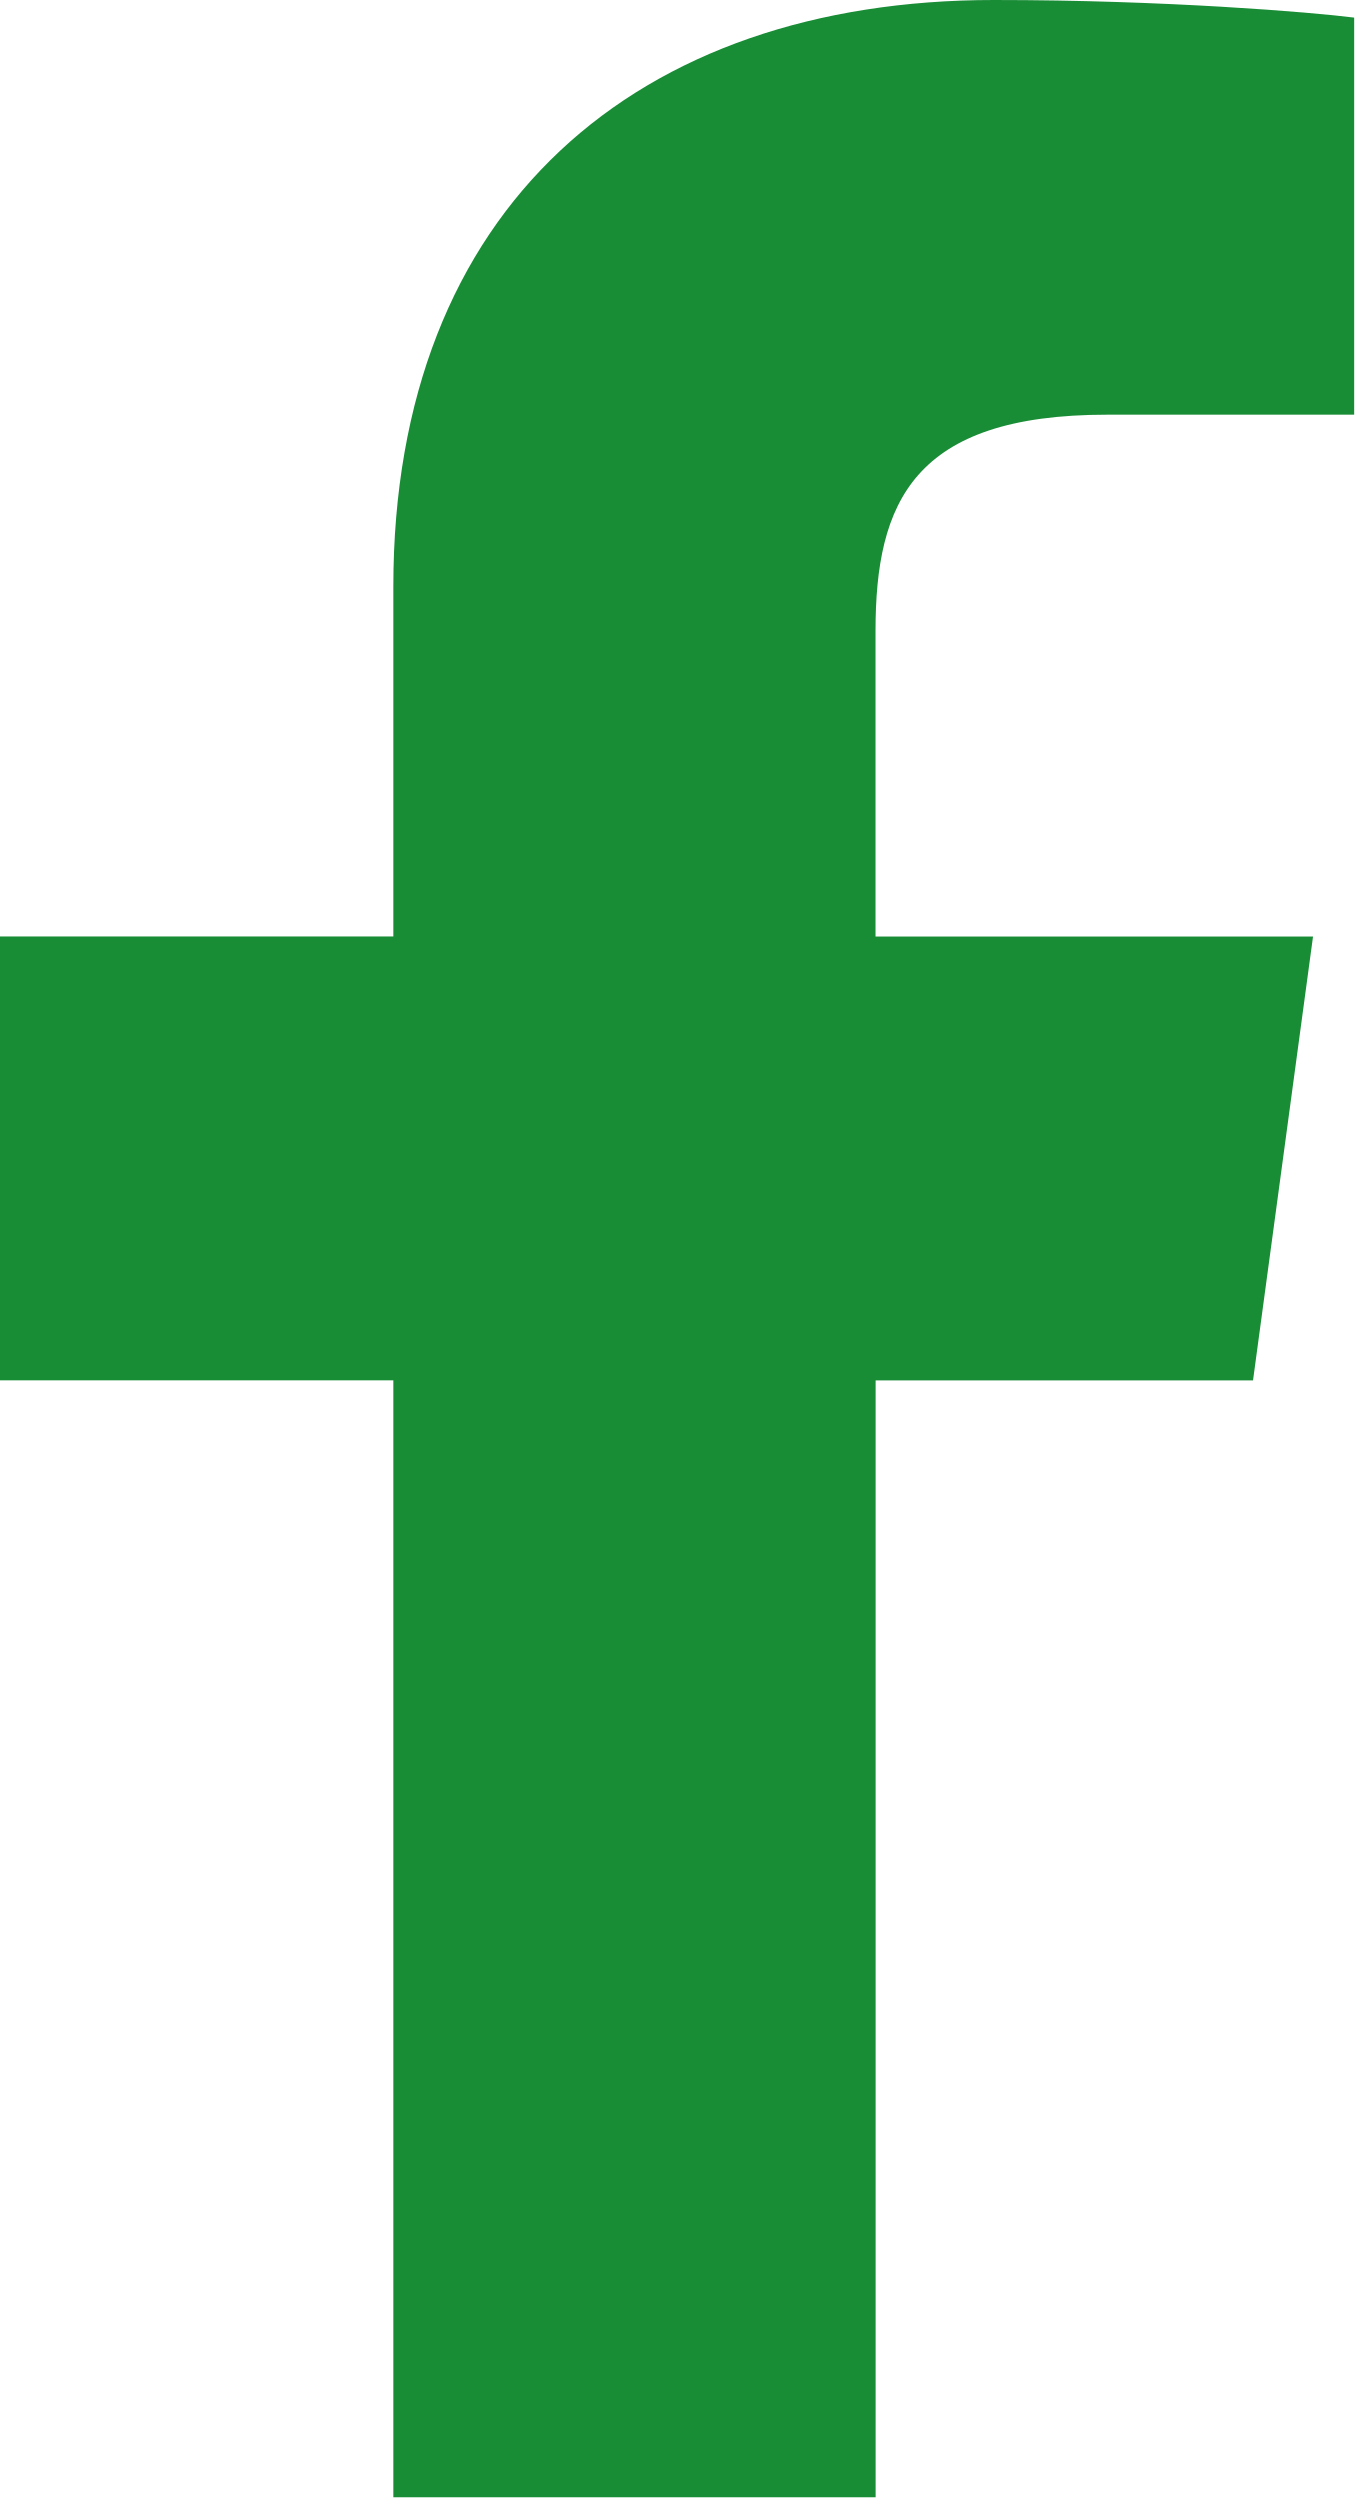
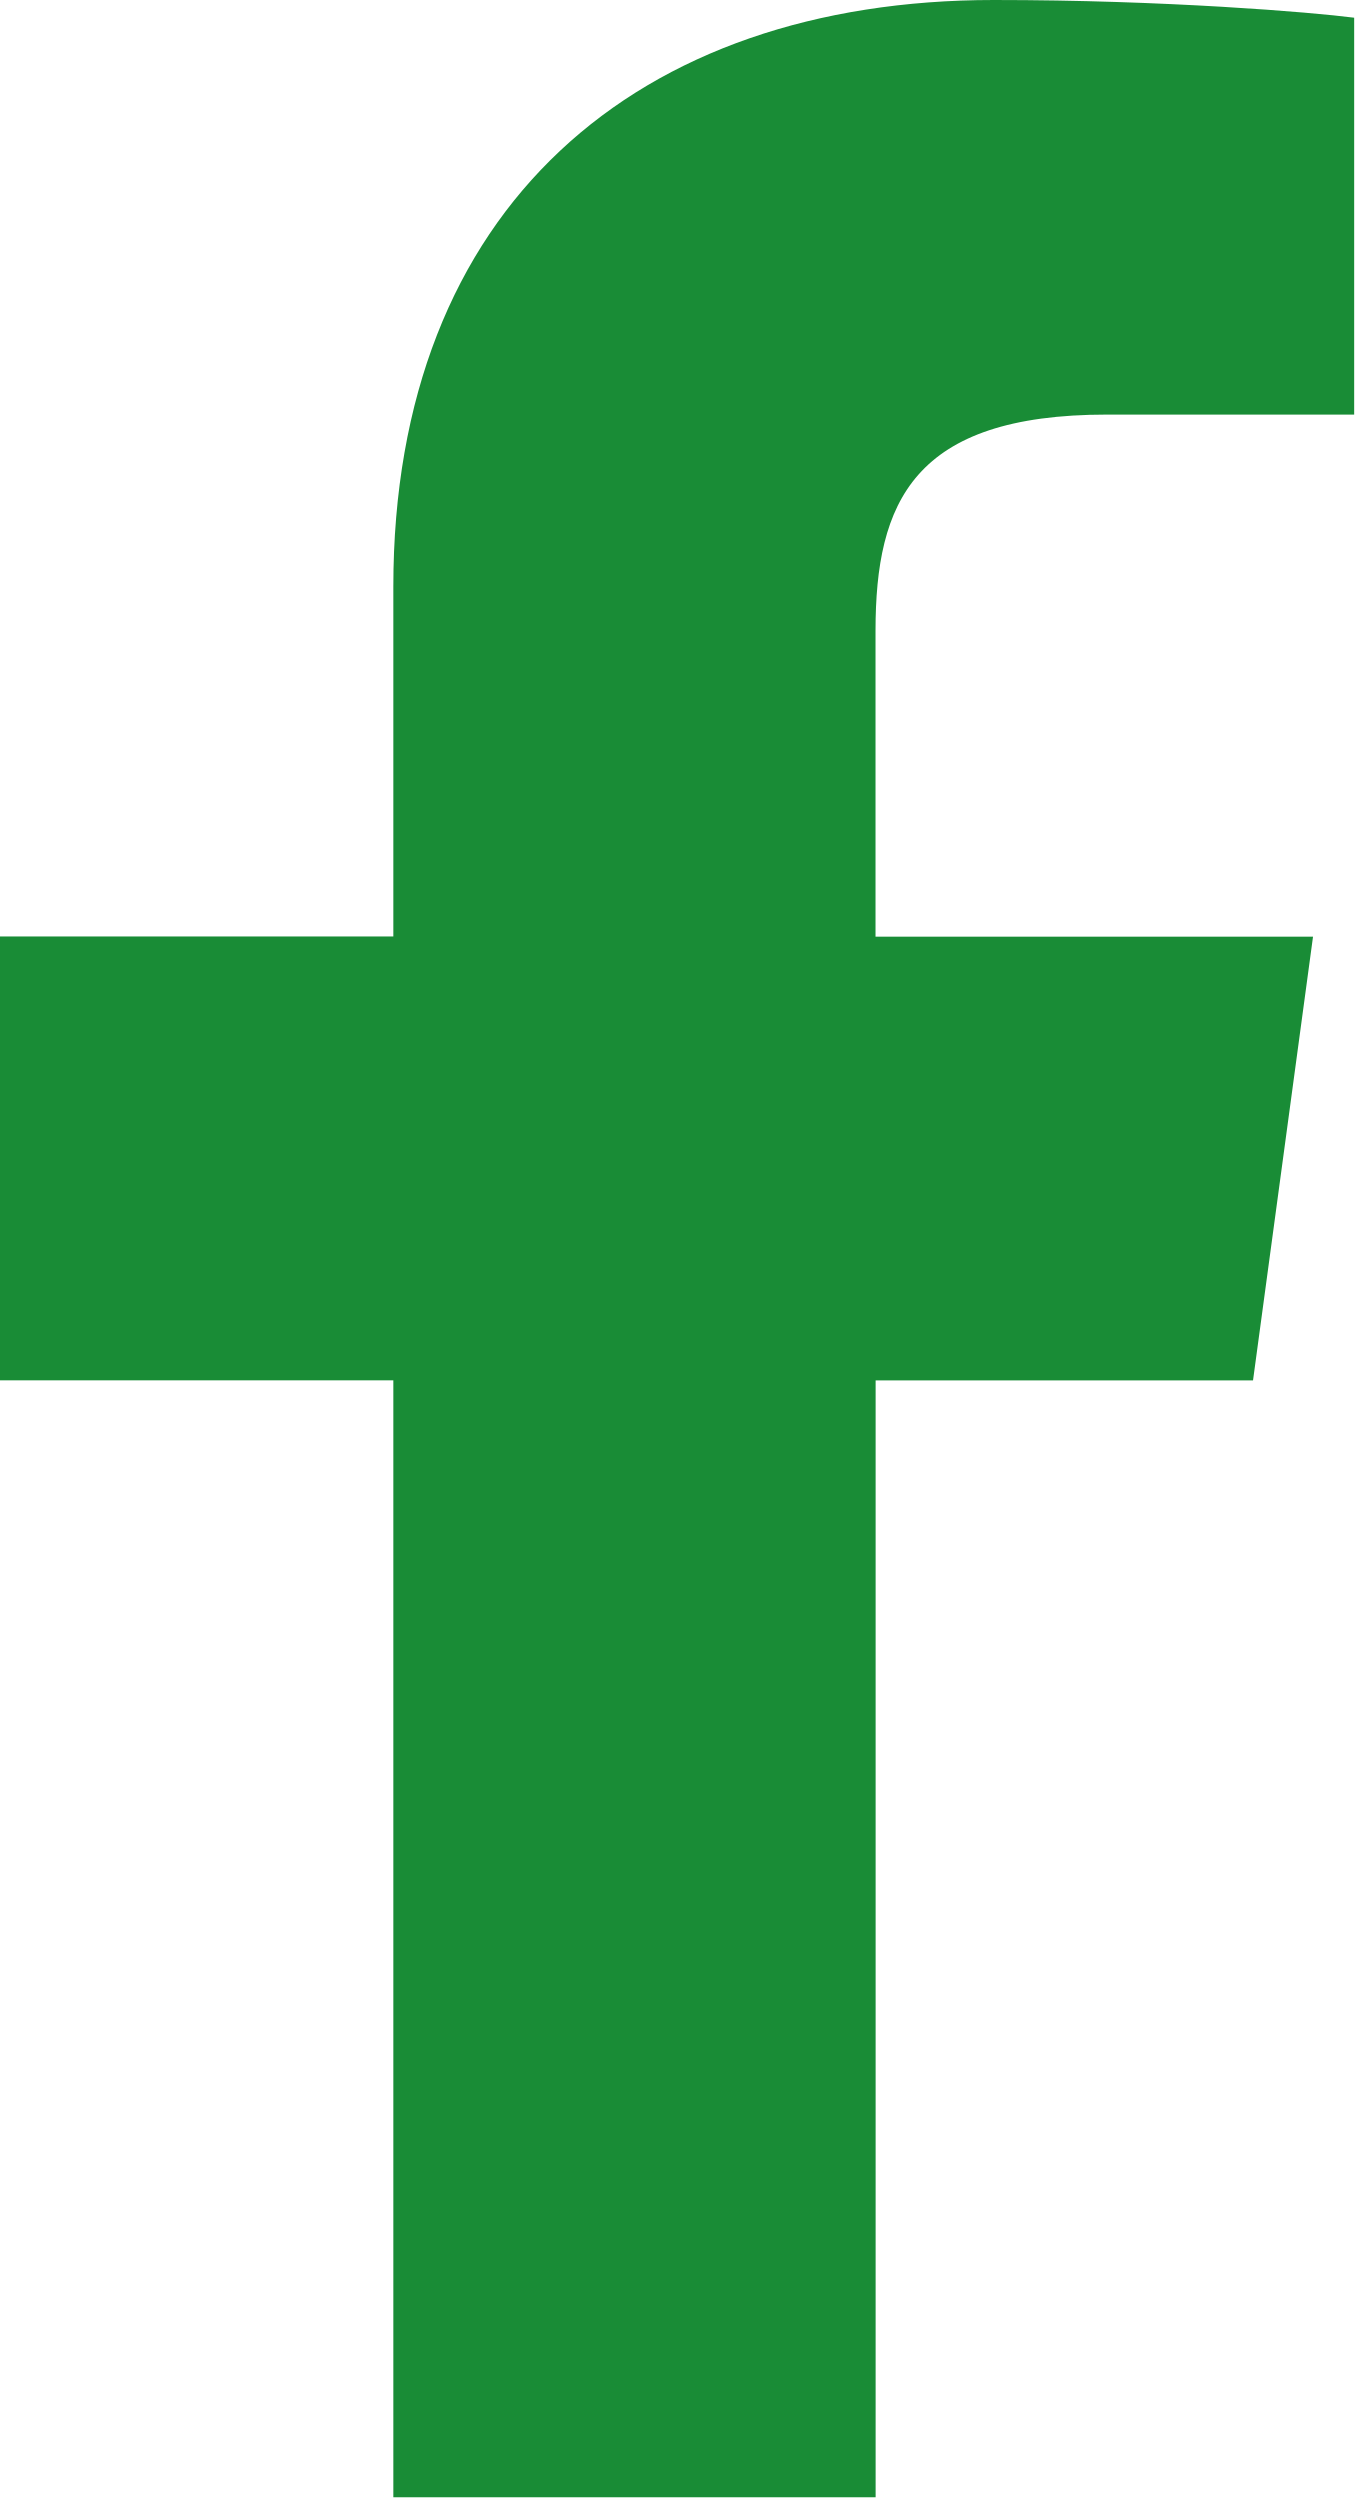
- <svg xmlns="http://www.w3.org/2000/svg" width="13" height="24" viewBox="0 0 13 24" fill="none">
-   <path d="M10.627 3.981H13V0.169C12.591 0.117 11.182 0 9.542 0C6.12 0 3.776 1.985 3.776 5.633V8.99H0V13.251H3.776V23.974H8.406V13.252H12.029L12.605 8.991H8.405V6.055C8.406 4.824 8.766 3.981 10.627 3.981Z" fill="#198C36" />
+ <svg xmlns="http://www.w3.org/2000/svg" width="13" height="24" fill="none">
+   <path d="M10.627 3.98H13V.17C12.59.117 11.182 0 9.542 0 6.12 0 3.776 1.985 3.776 5.633V8.99H0v4.261h3.776v10.723h4.63V13.252h3.623l.576-4.26h-4.2V6.054c.001-1.231.36-2.074 2.222-2.074Z" fill="#198C36" />
</svg>
